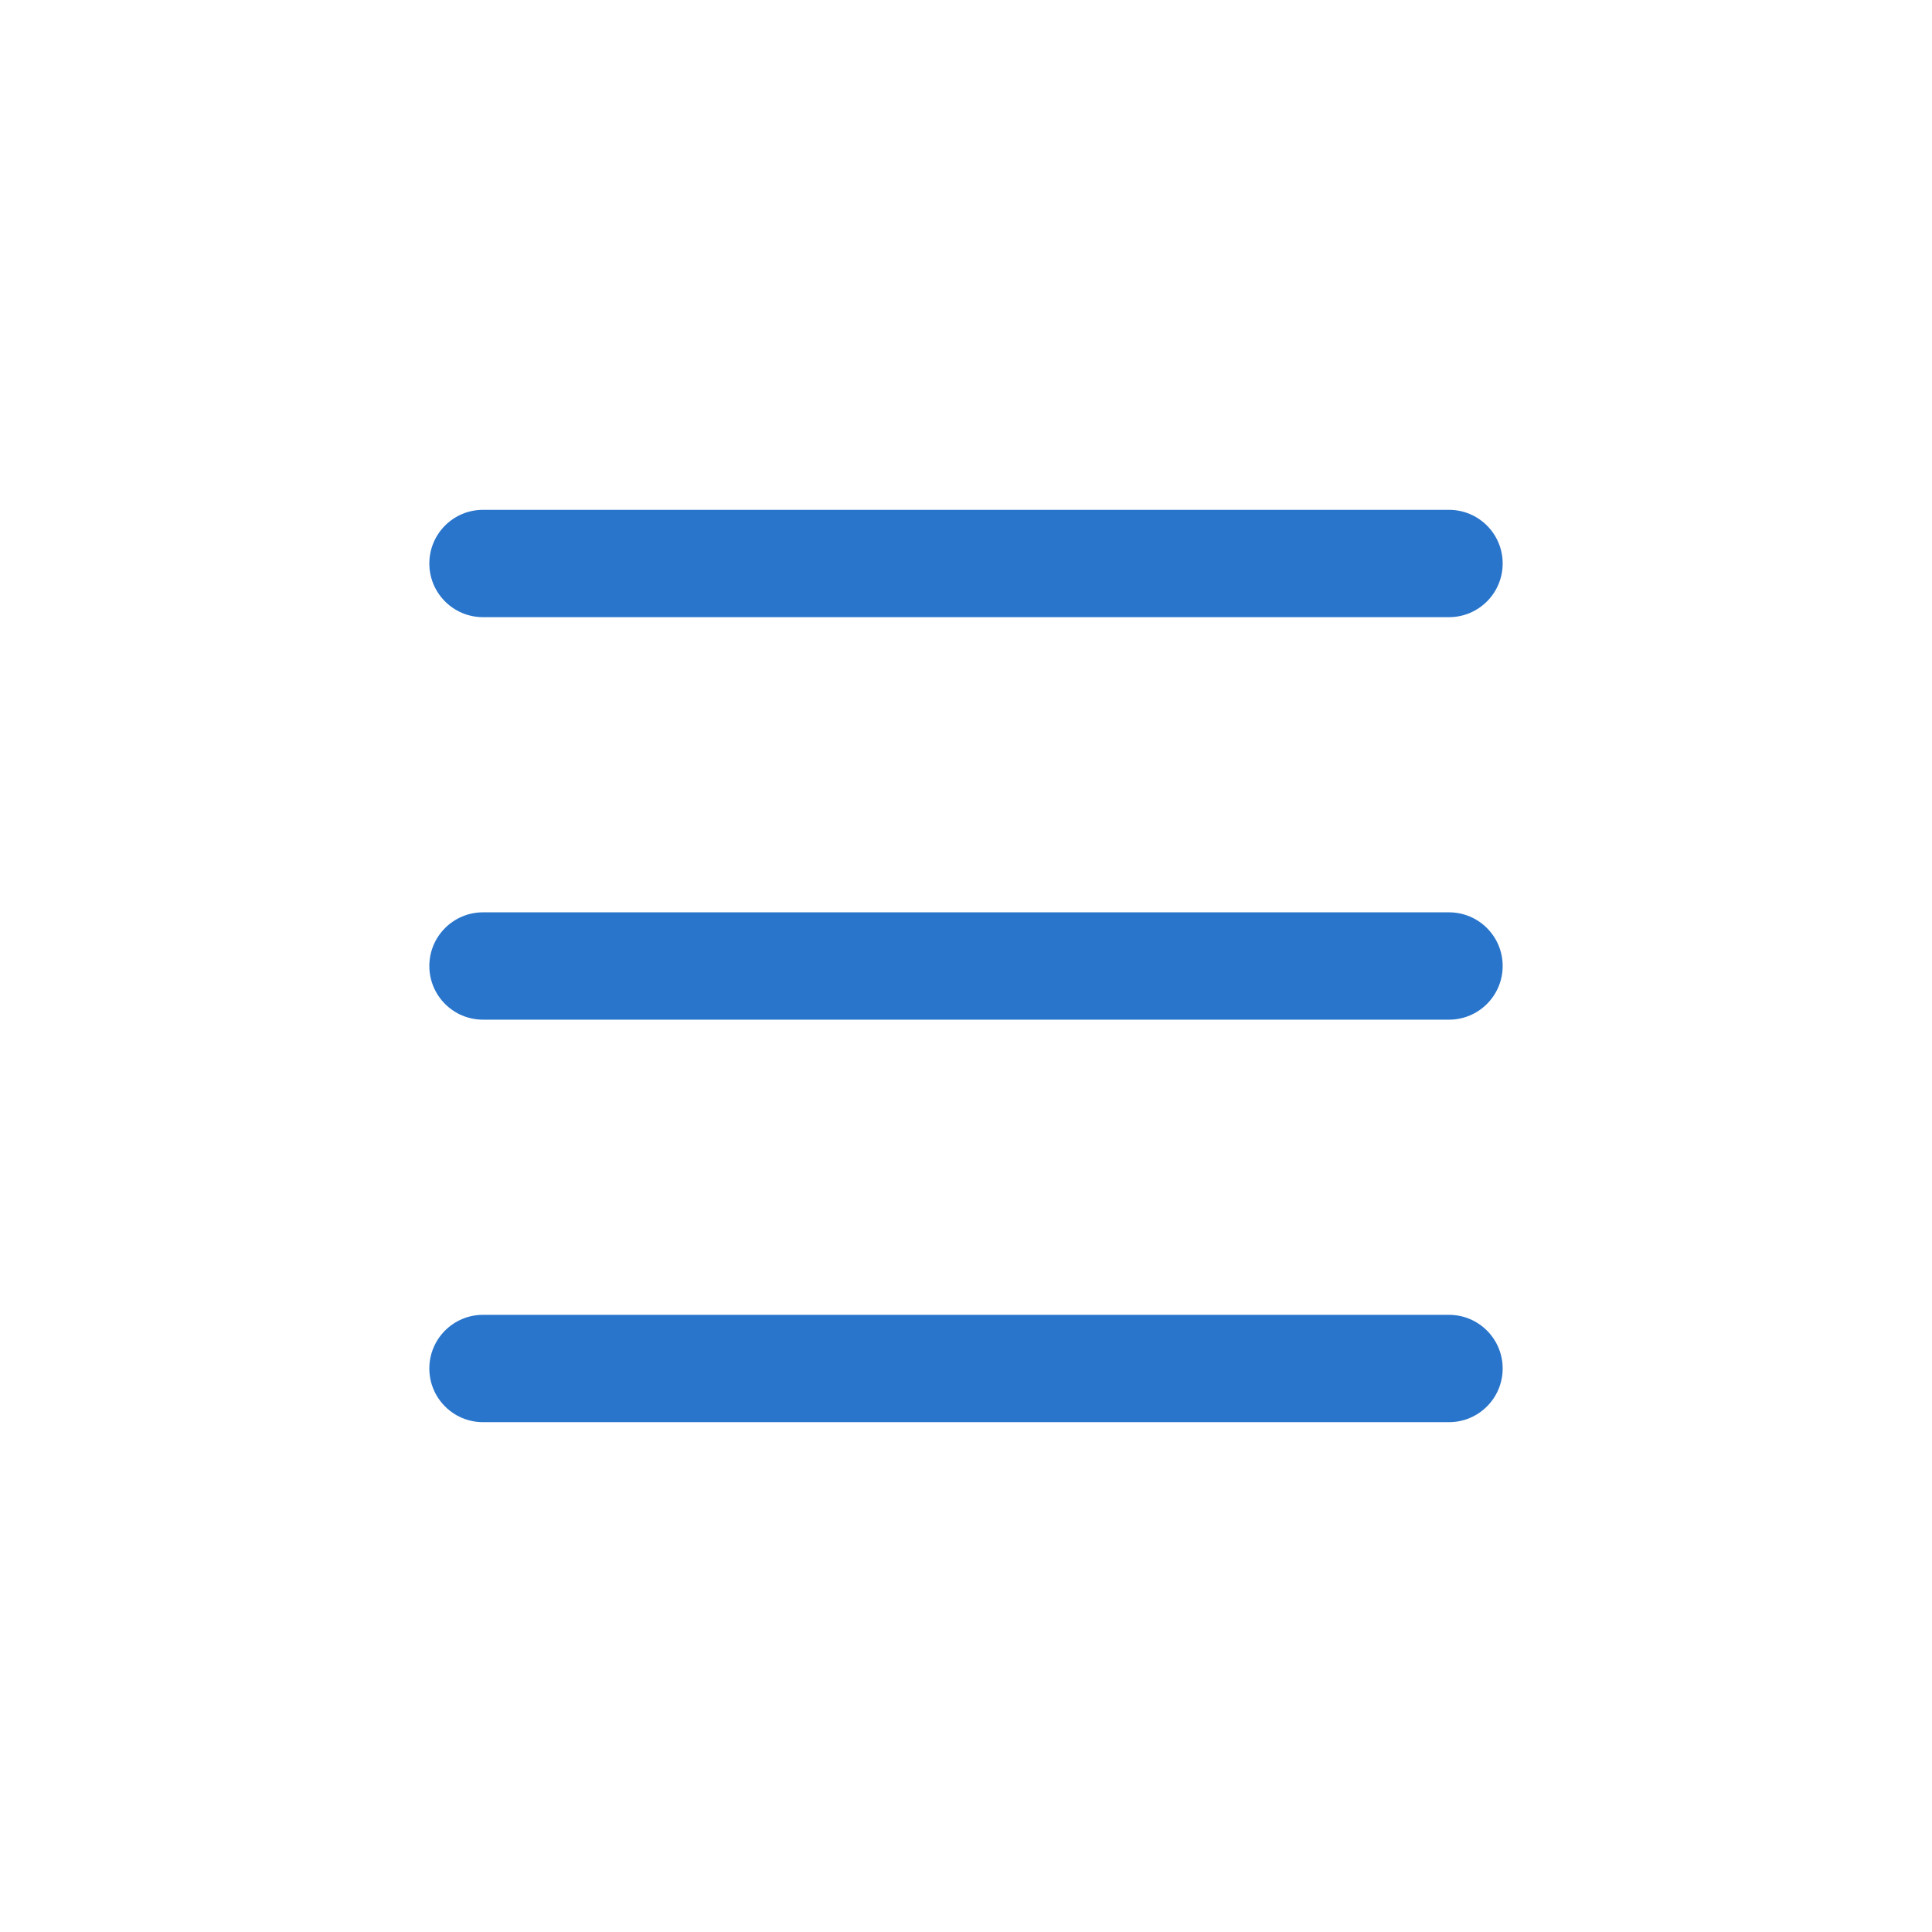
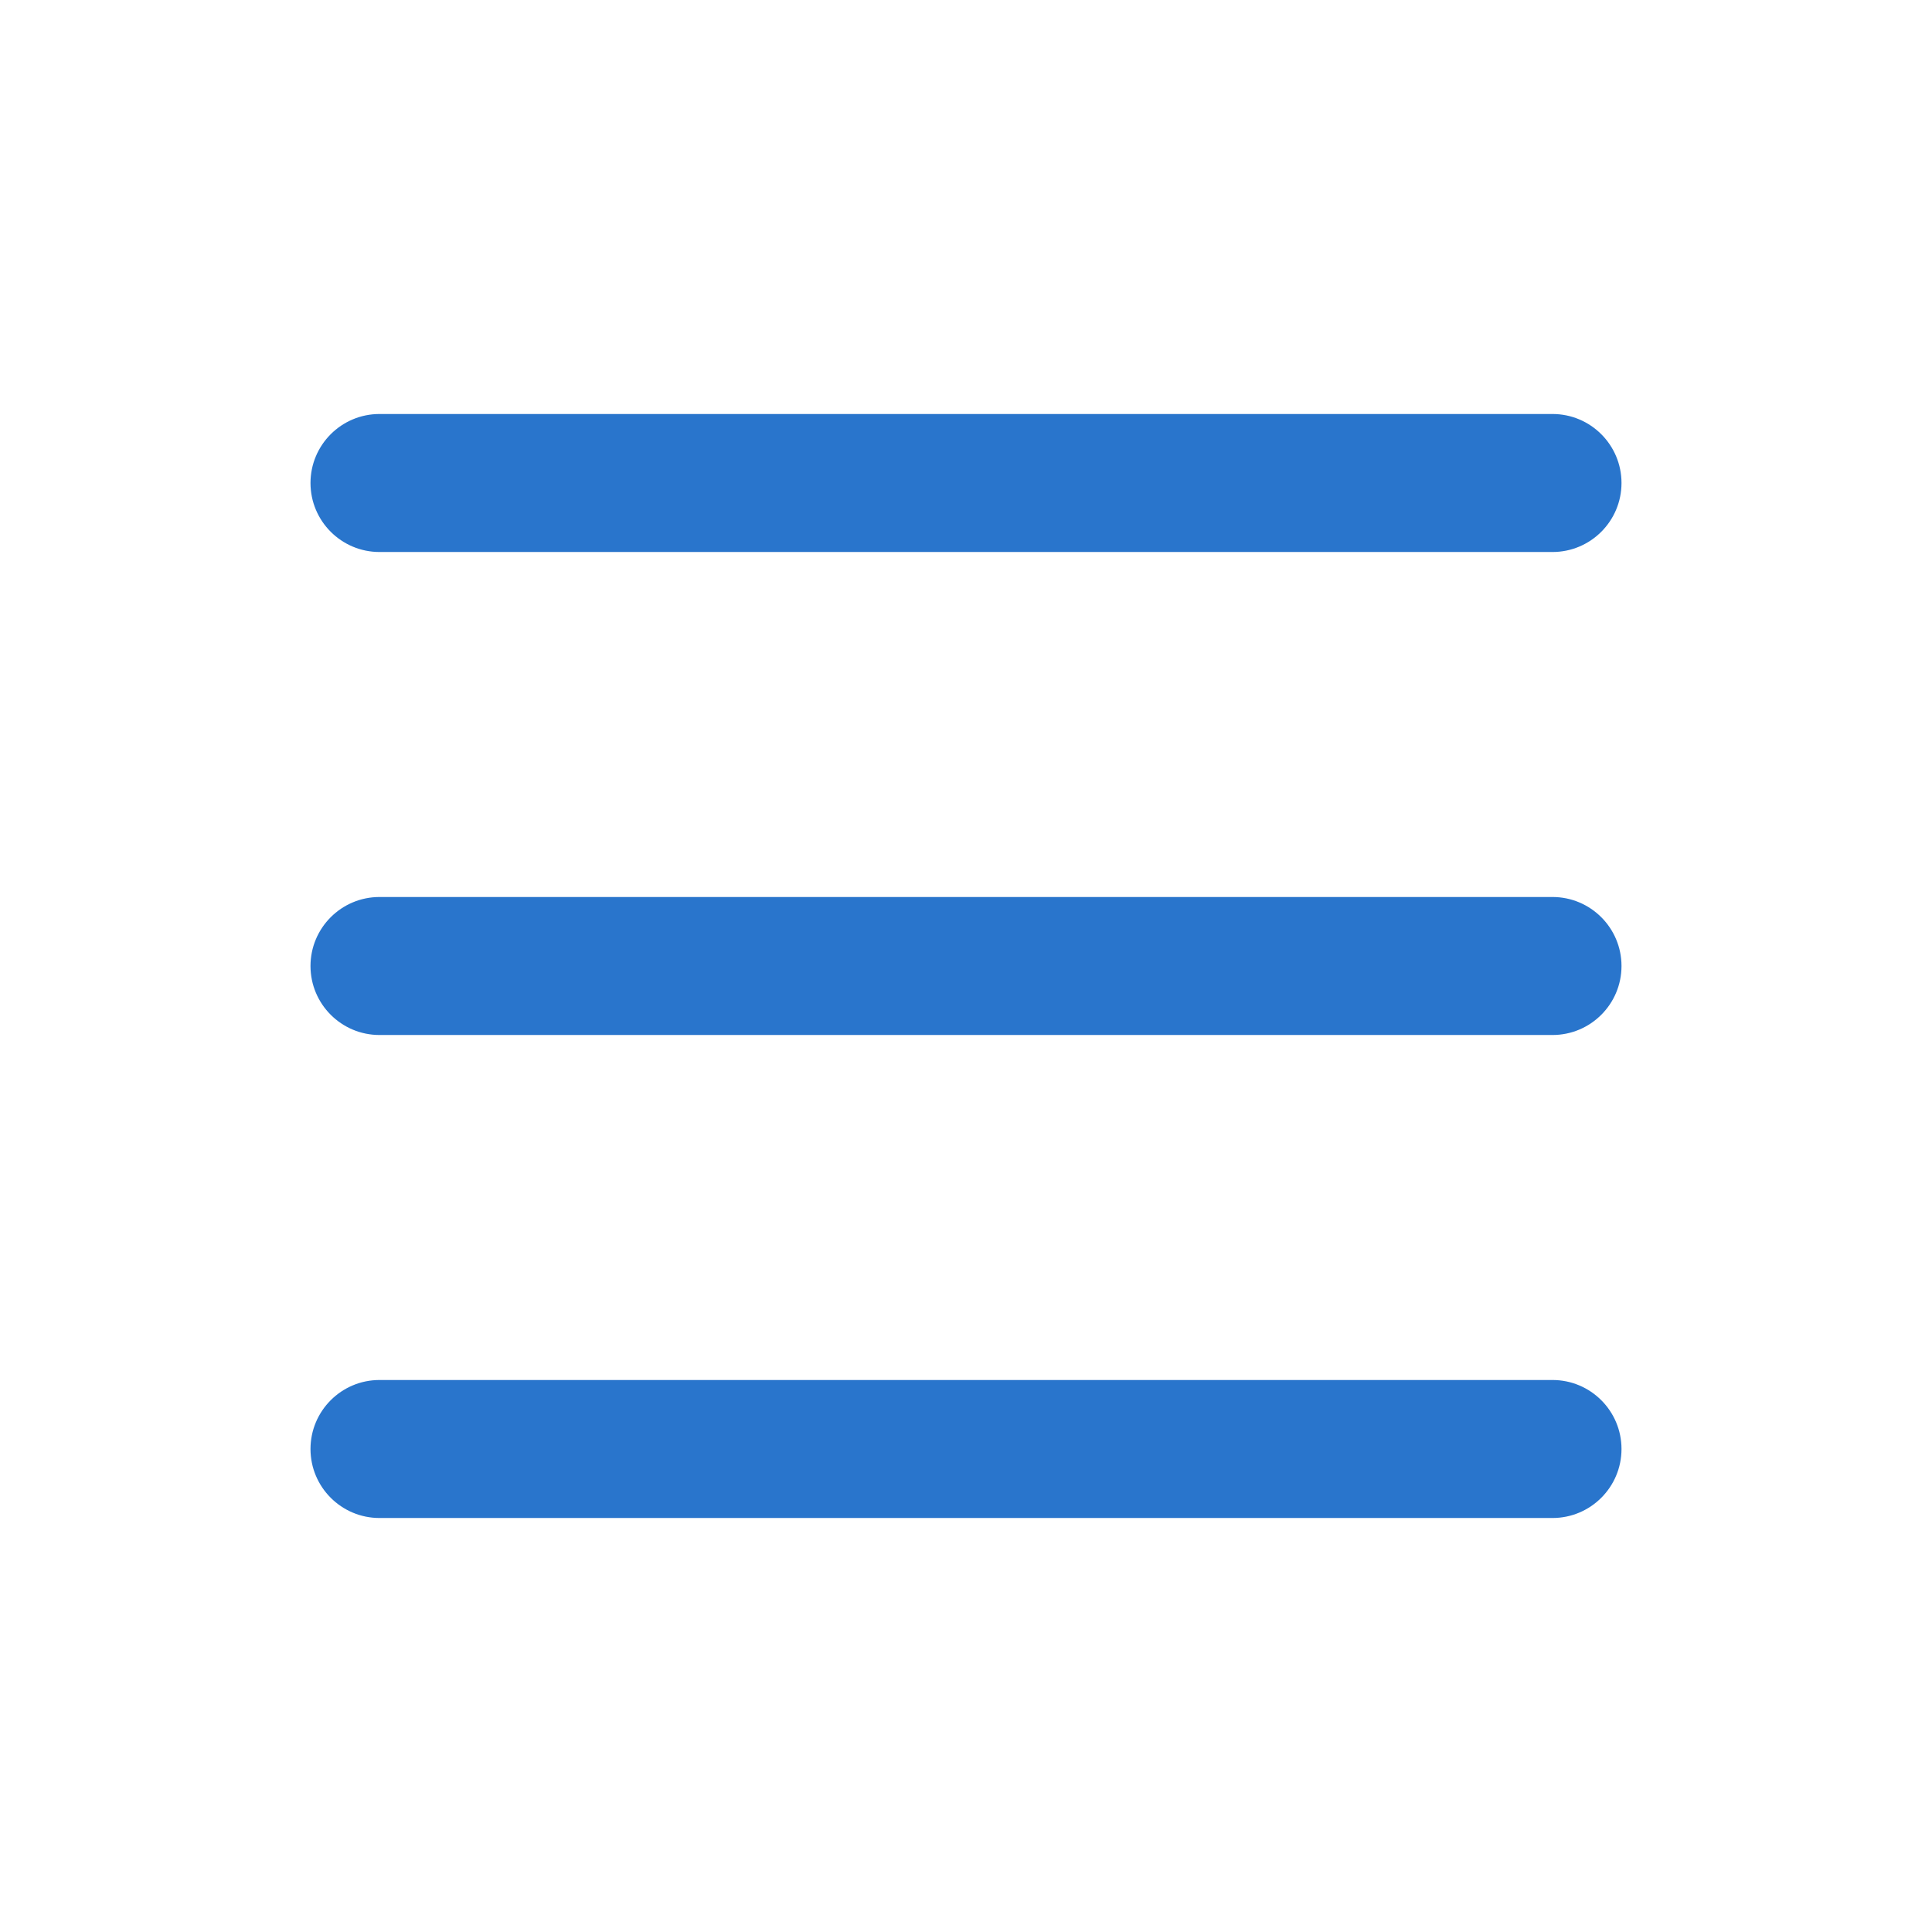
- <svg xmlns="http://www.w3.org/2000/svg" height="36" width="36" viewBox="-4 -4 36 36" id="menu_active_28" x="36">
-   <g fill="none" fill-rule="evenodd">
-     <path d="M0 0h28v28H0z" opacity=".04" />
-     <path d="M5 7.5a1 1 0 110-2h18a1 1 0 010 2zM5 15a1 1 0 010-2h18a1 1 0 010 2zm0 7.5a1 1 0 010-2h18a1 1 0 010 2z" fill="#2975cc" fill-rule="nonzero" />
+ <svg xmlns="http://www.w3.org/2000/svg" width="28px" height="28px" viewBox="0 0 28 28" version="1.1">
+   <g id="Page-1" stroke="none" stroke-width="1" fill="none" fill-rule="evenodd">
+     <g id="menu_outline_28">
+       <rect x="0" y="0" width="28" height="28" />
+       <path d="M22.5,20 C23.052,20 23.5,20.448 23.5,21 C23.5,21.552 23.052,22 22.5,22 L22.5,22 L5.5,22 C4.948,22 4.5,21.552 4.5,21 C4.5,20.448 4.948,20 5.5,20 L5.5,20 Z M22.5,13 C23.052,13 23.5,13.448 23.5,14 C23.5,14.552 23.052,15 22.5,15 L22.5,15 L5.5,15 C4.948,15 4.5,14.552 4.5,14 C4.5,13.448 4.948,13 5.5,13 L5.5,13 Z M22.5,6 C23.052,6 23.5,6.448 23.5,7 C23.5,7.552 23.052,8 22.5,8 L22.5,8 L5.5,8 C4.948,8 4.5,7.552 4.5,7 C4.5,6.448 4.948,6 5.5,6 L5.5,6 Z" id="↳-Icon-Color" fill="#2975cc" fill-rule="nonzero" />
+     </g>
  </g>
</svg>
